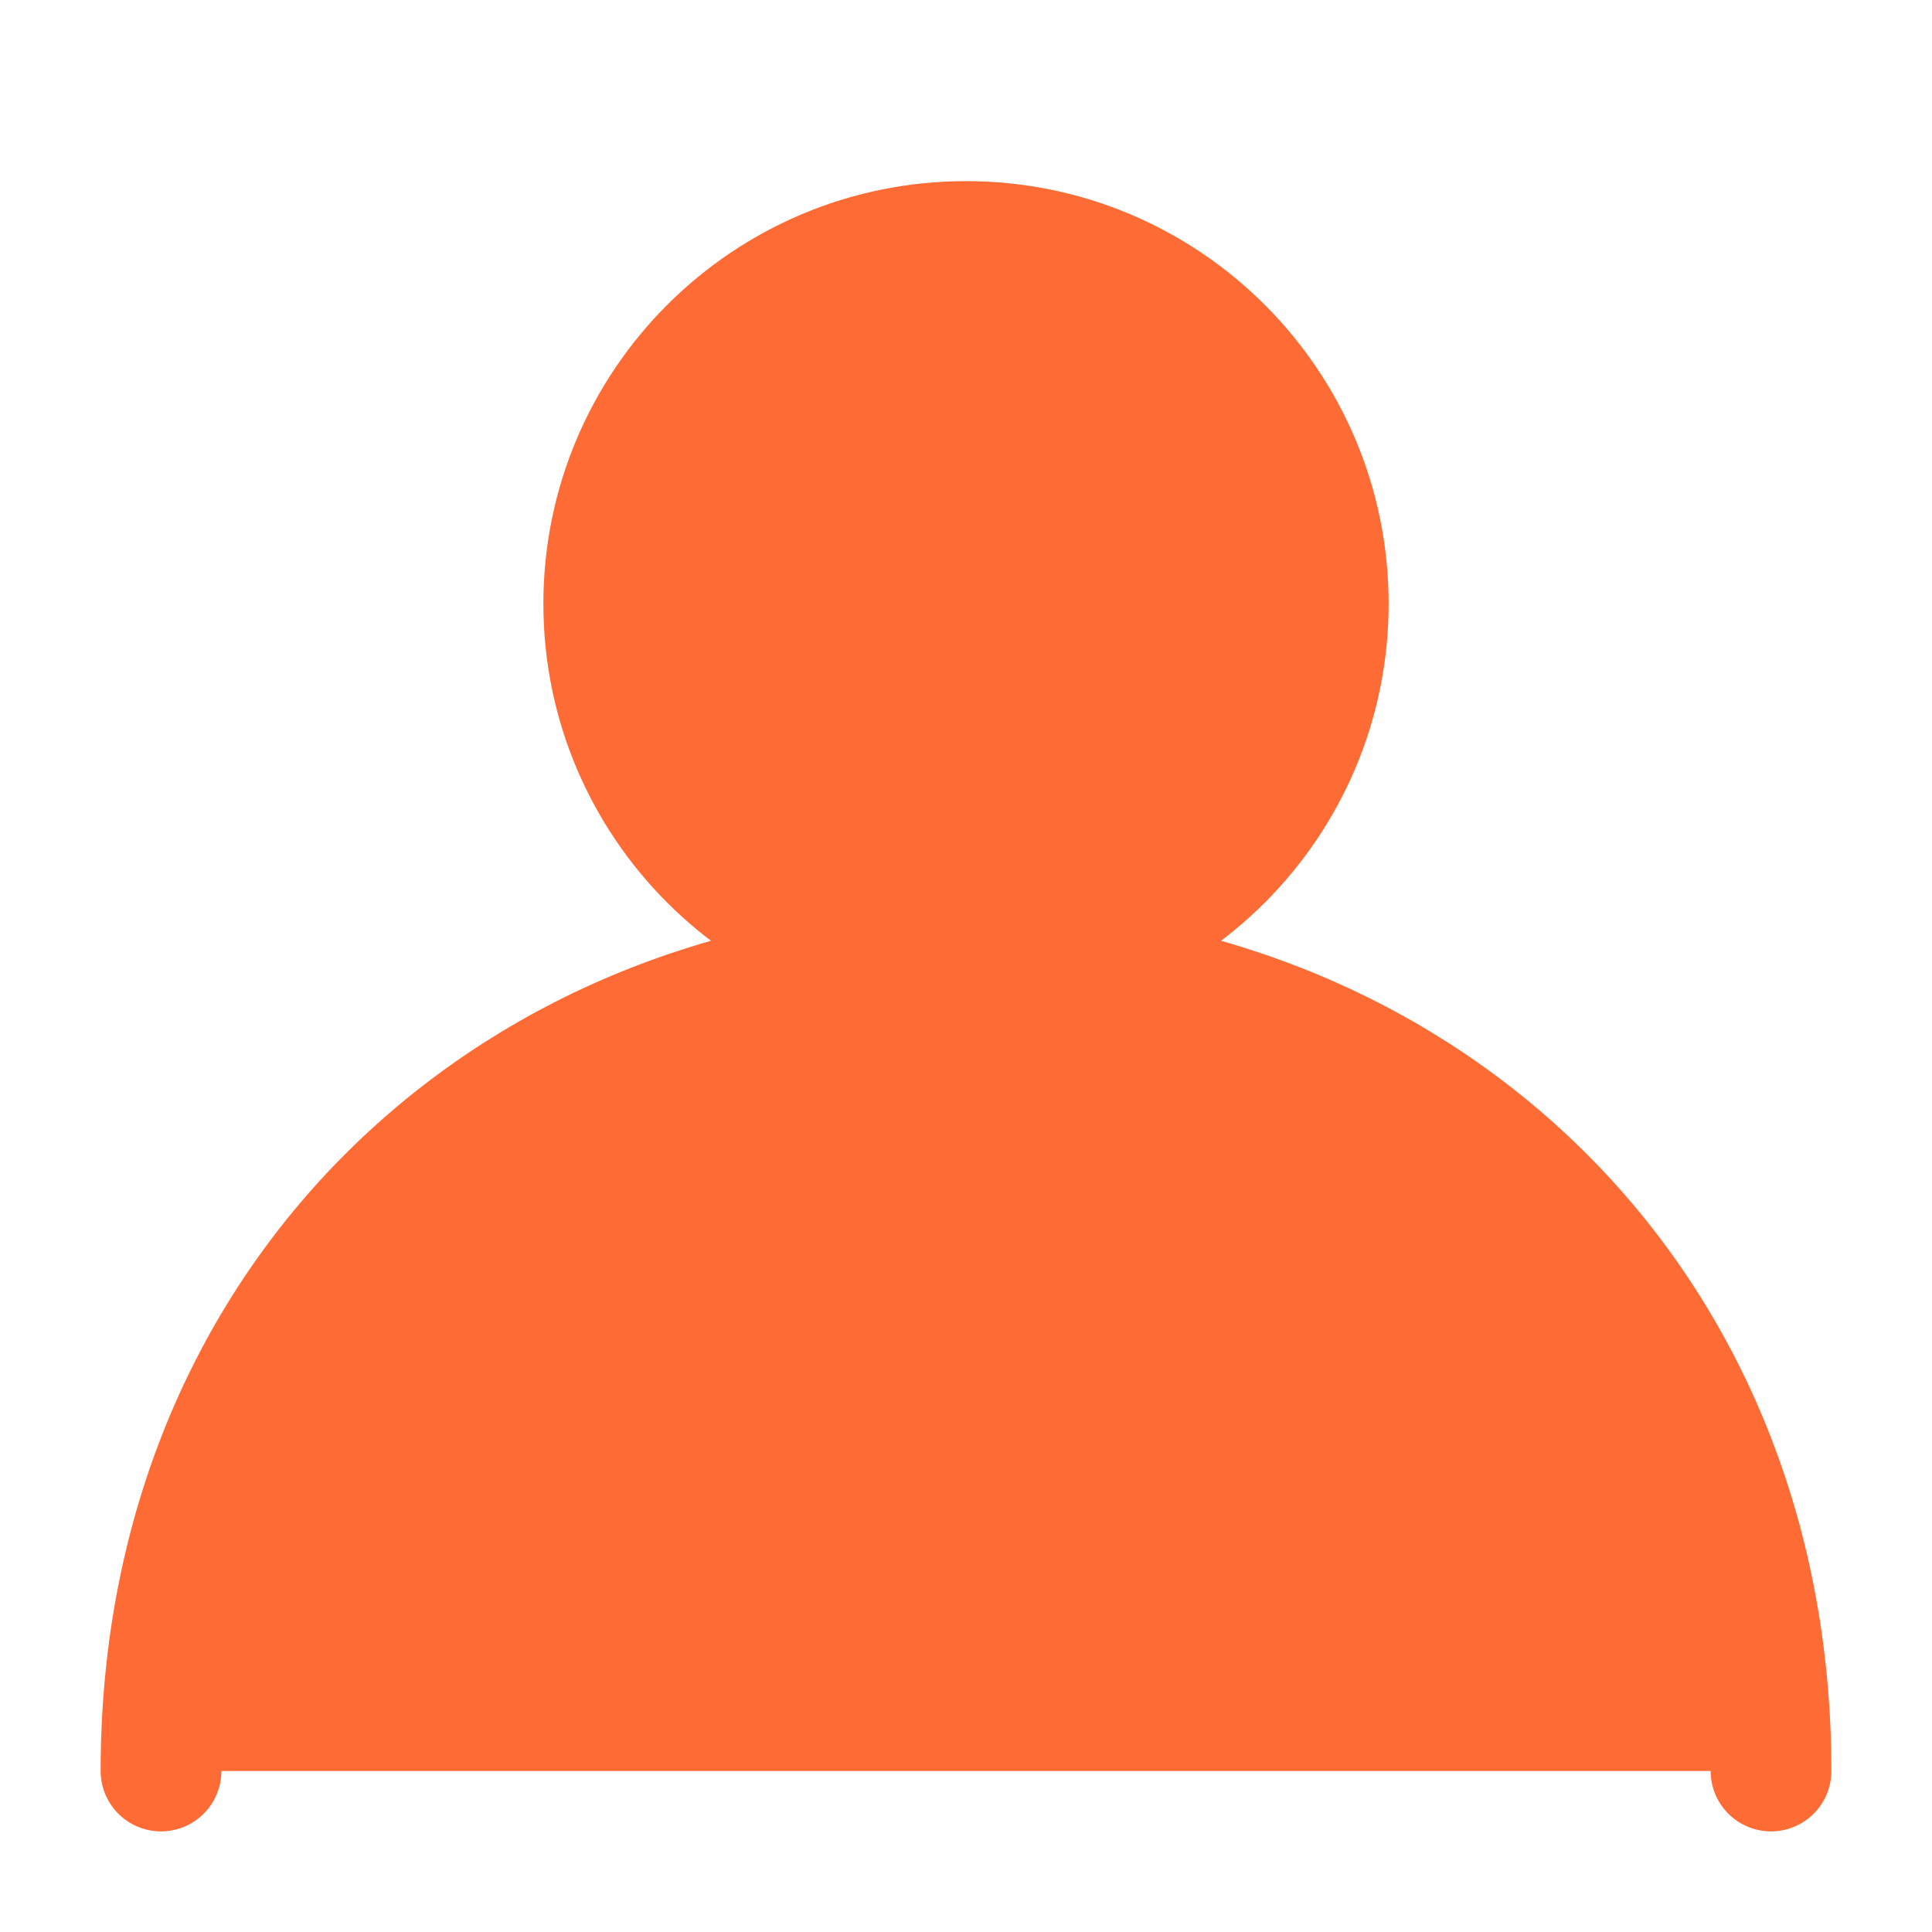
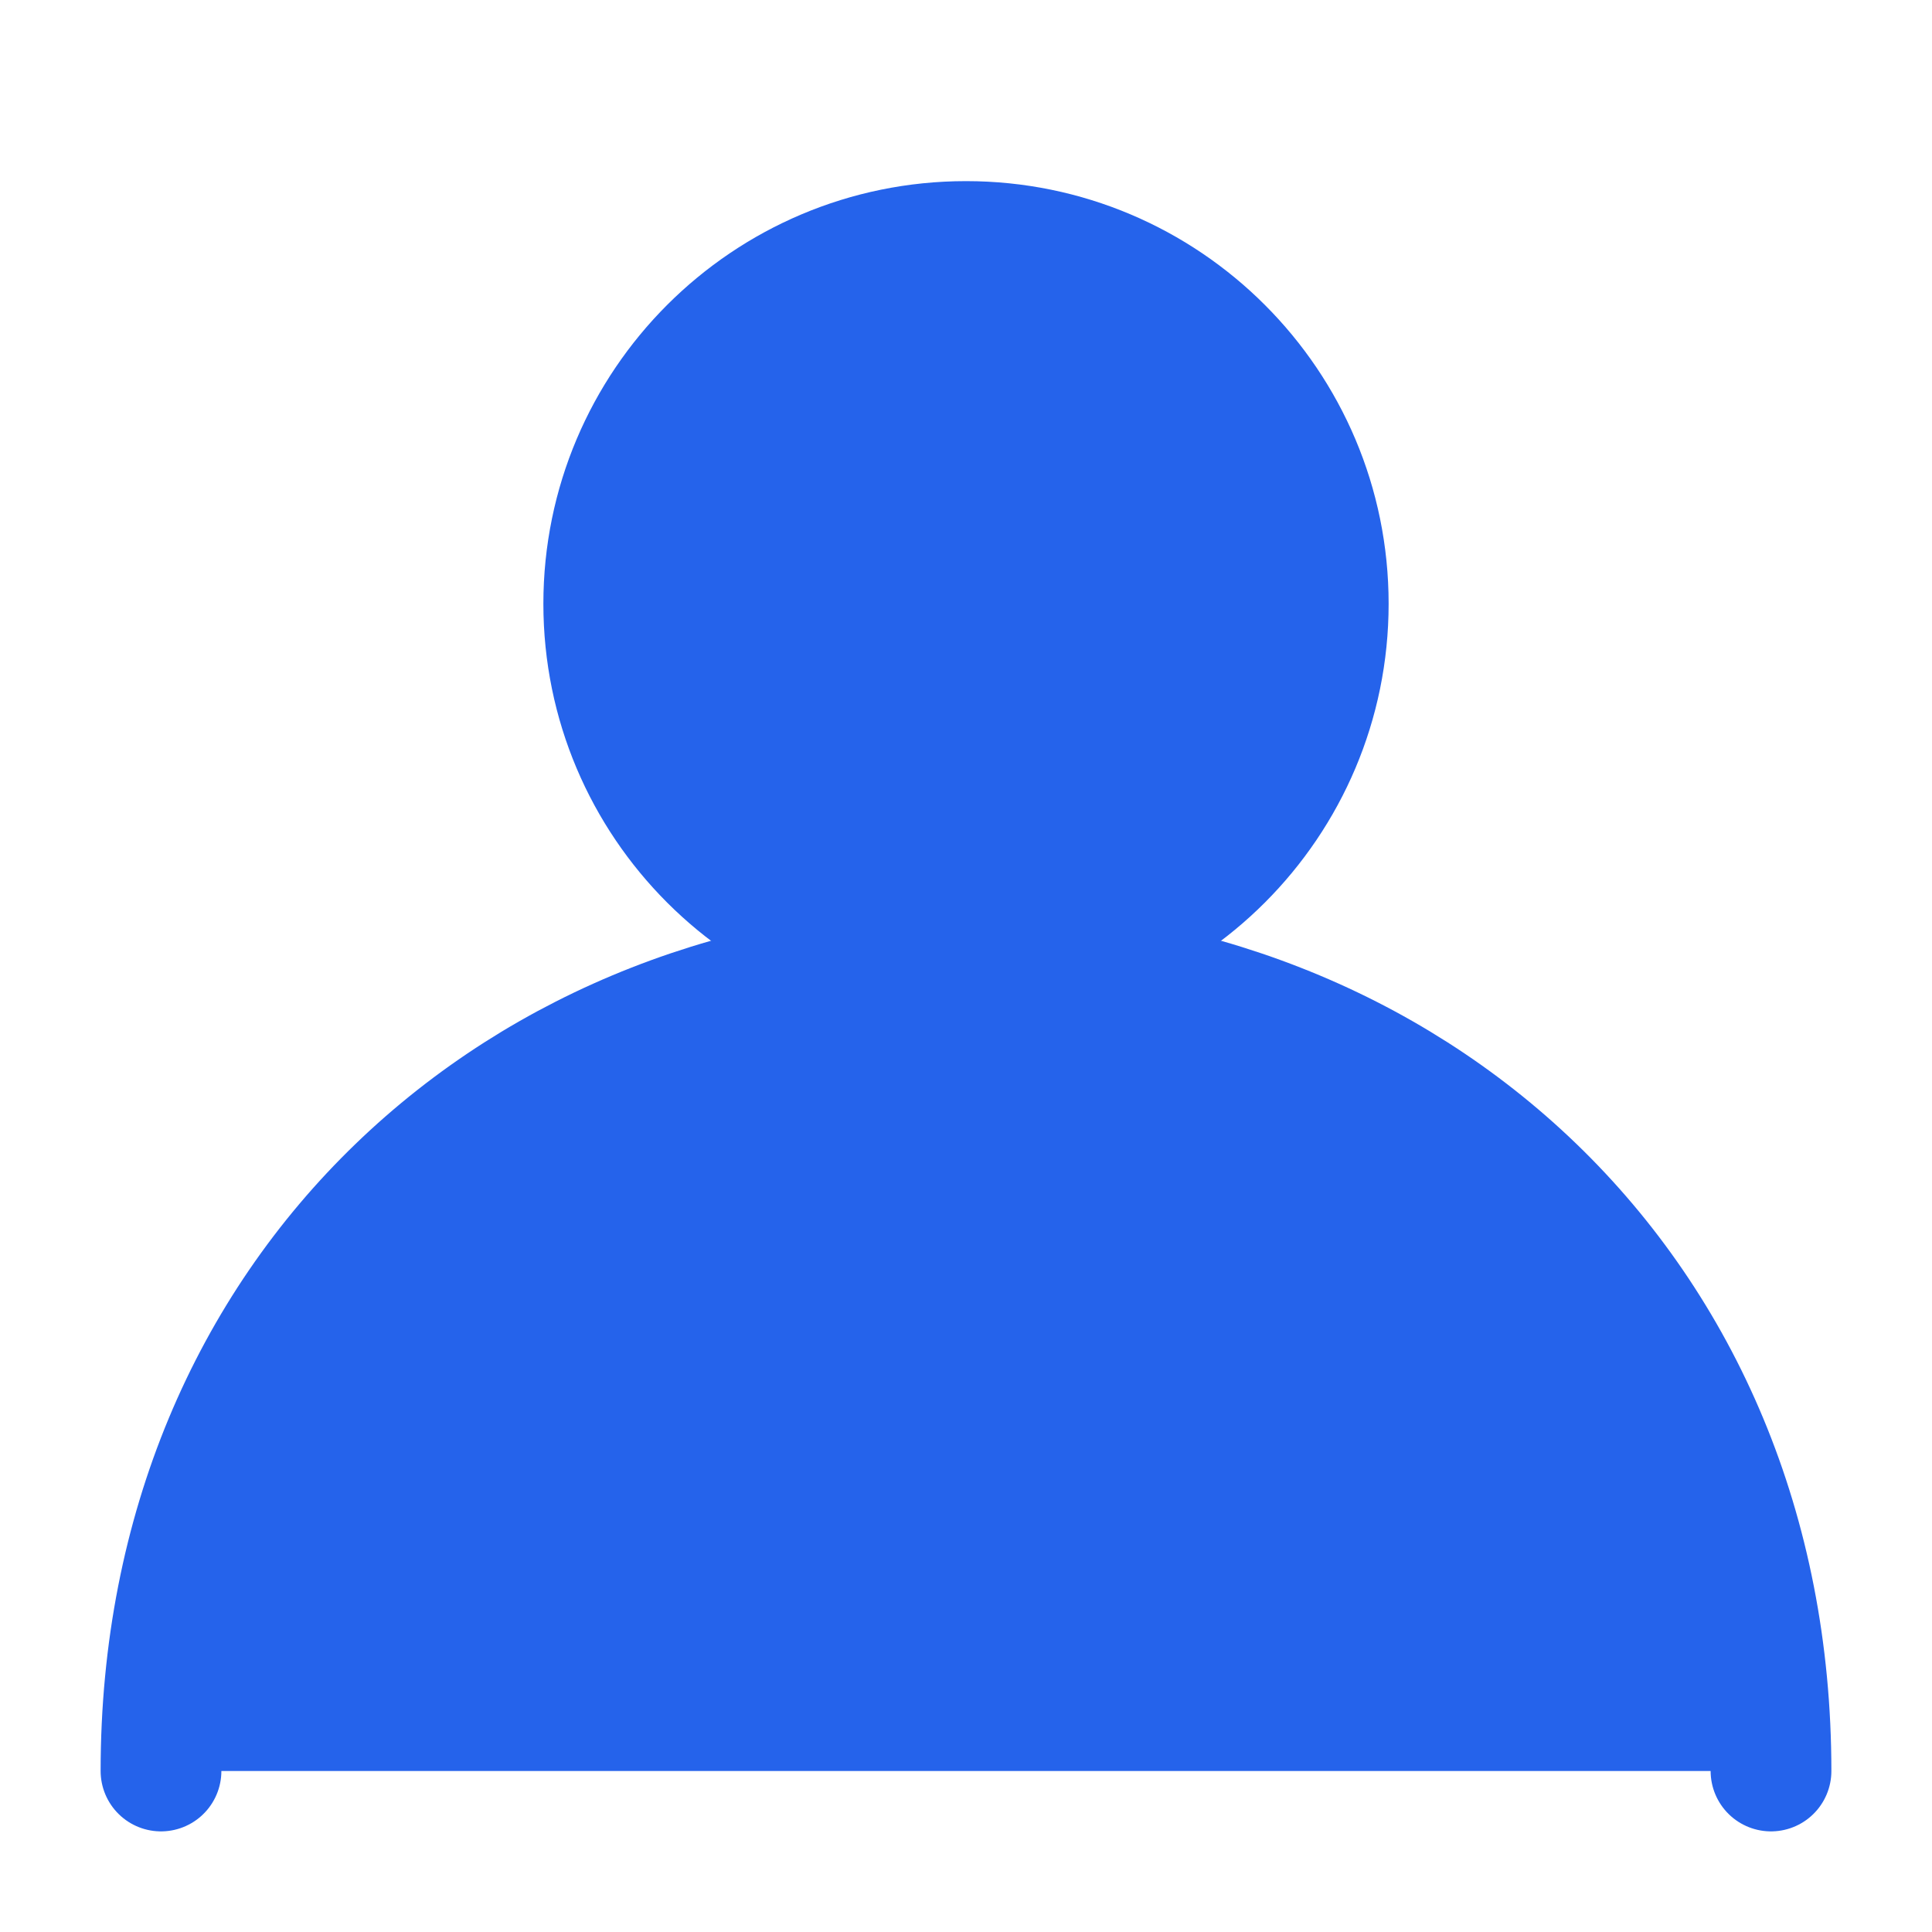
<svg xmlns="http://www.w3.org/2000/svg" viewBox="0 0 48 48" fill="none">
-   <circle cx="24" cy="15" r="9" fill="#FF6B35" stroke="#FF6B35" stroke-width="3" />
-   <path d="M4 44 C4 32 13 24 24 24 C35 24 44 32 44 44" fill="#FF6B35" stroke="#FF6B35" stroke-width="3" stroke-linecap="round" />
+   <circle cx="24" cy="15" r="9" fill="#2563EB" stroke="#2563EB" stroke-width="3" />
+   <path d="M4 44 C4 32 13 24 24 24 C35 24 44 32 44 44" fill="#2563EB" stroke="#2563EB" stroke-width="3" stroke-linecap="round" />
</svg>
